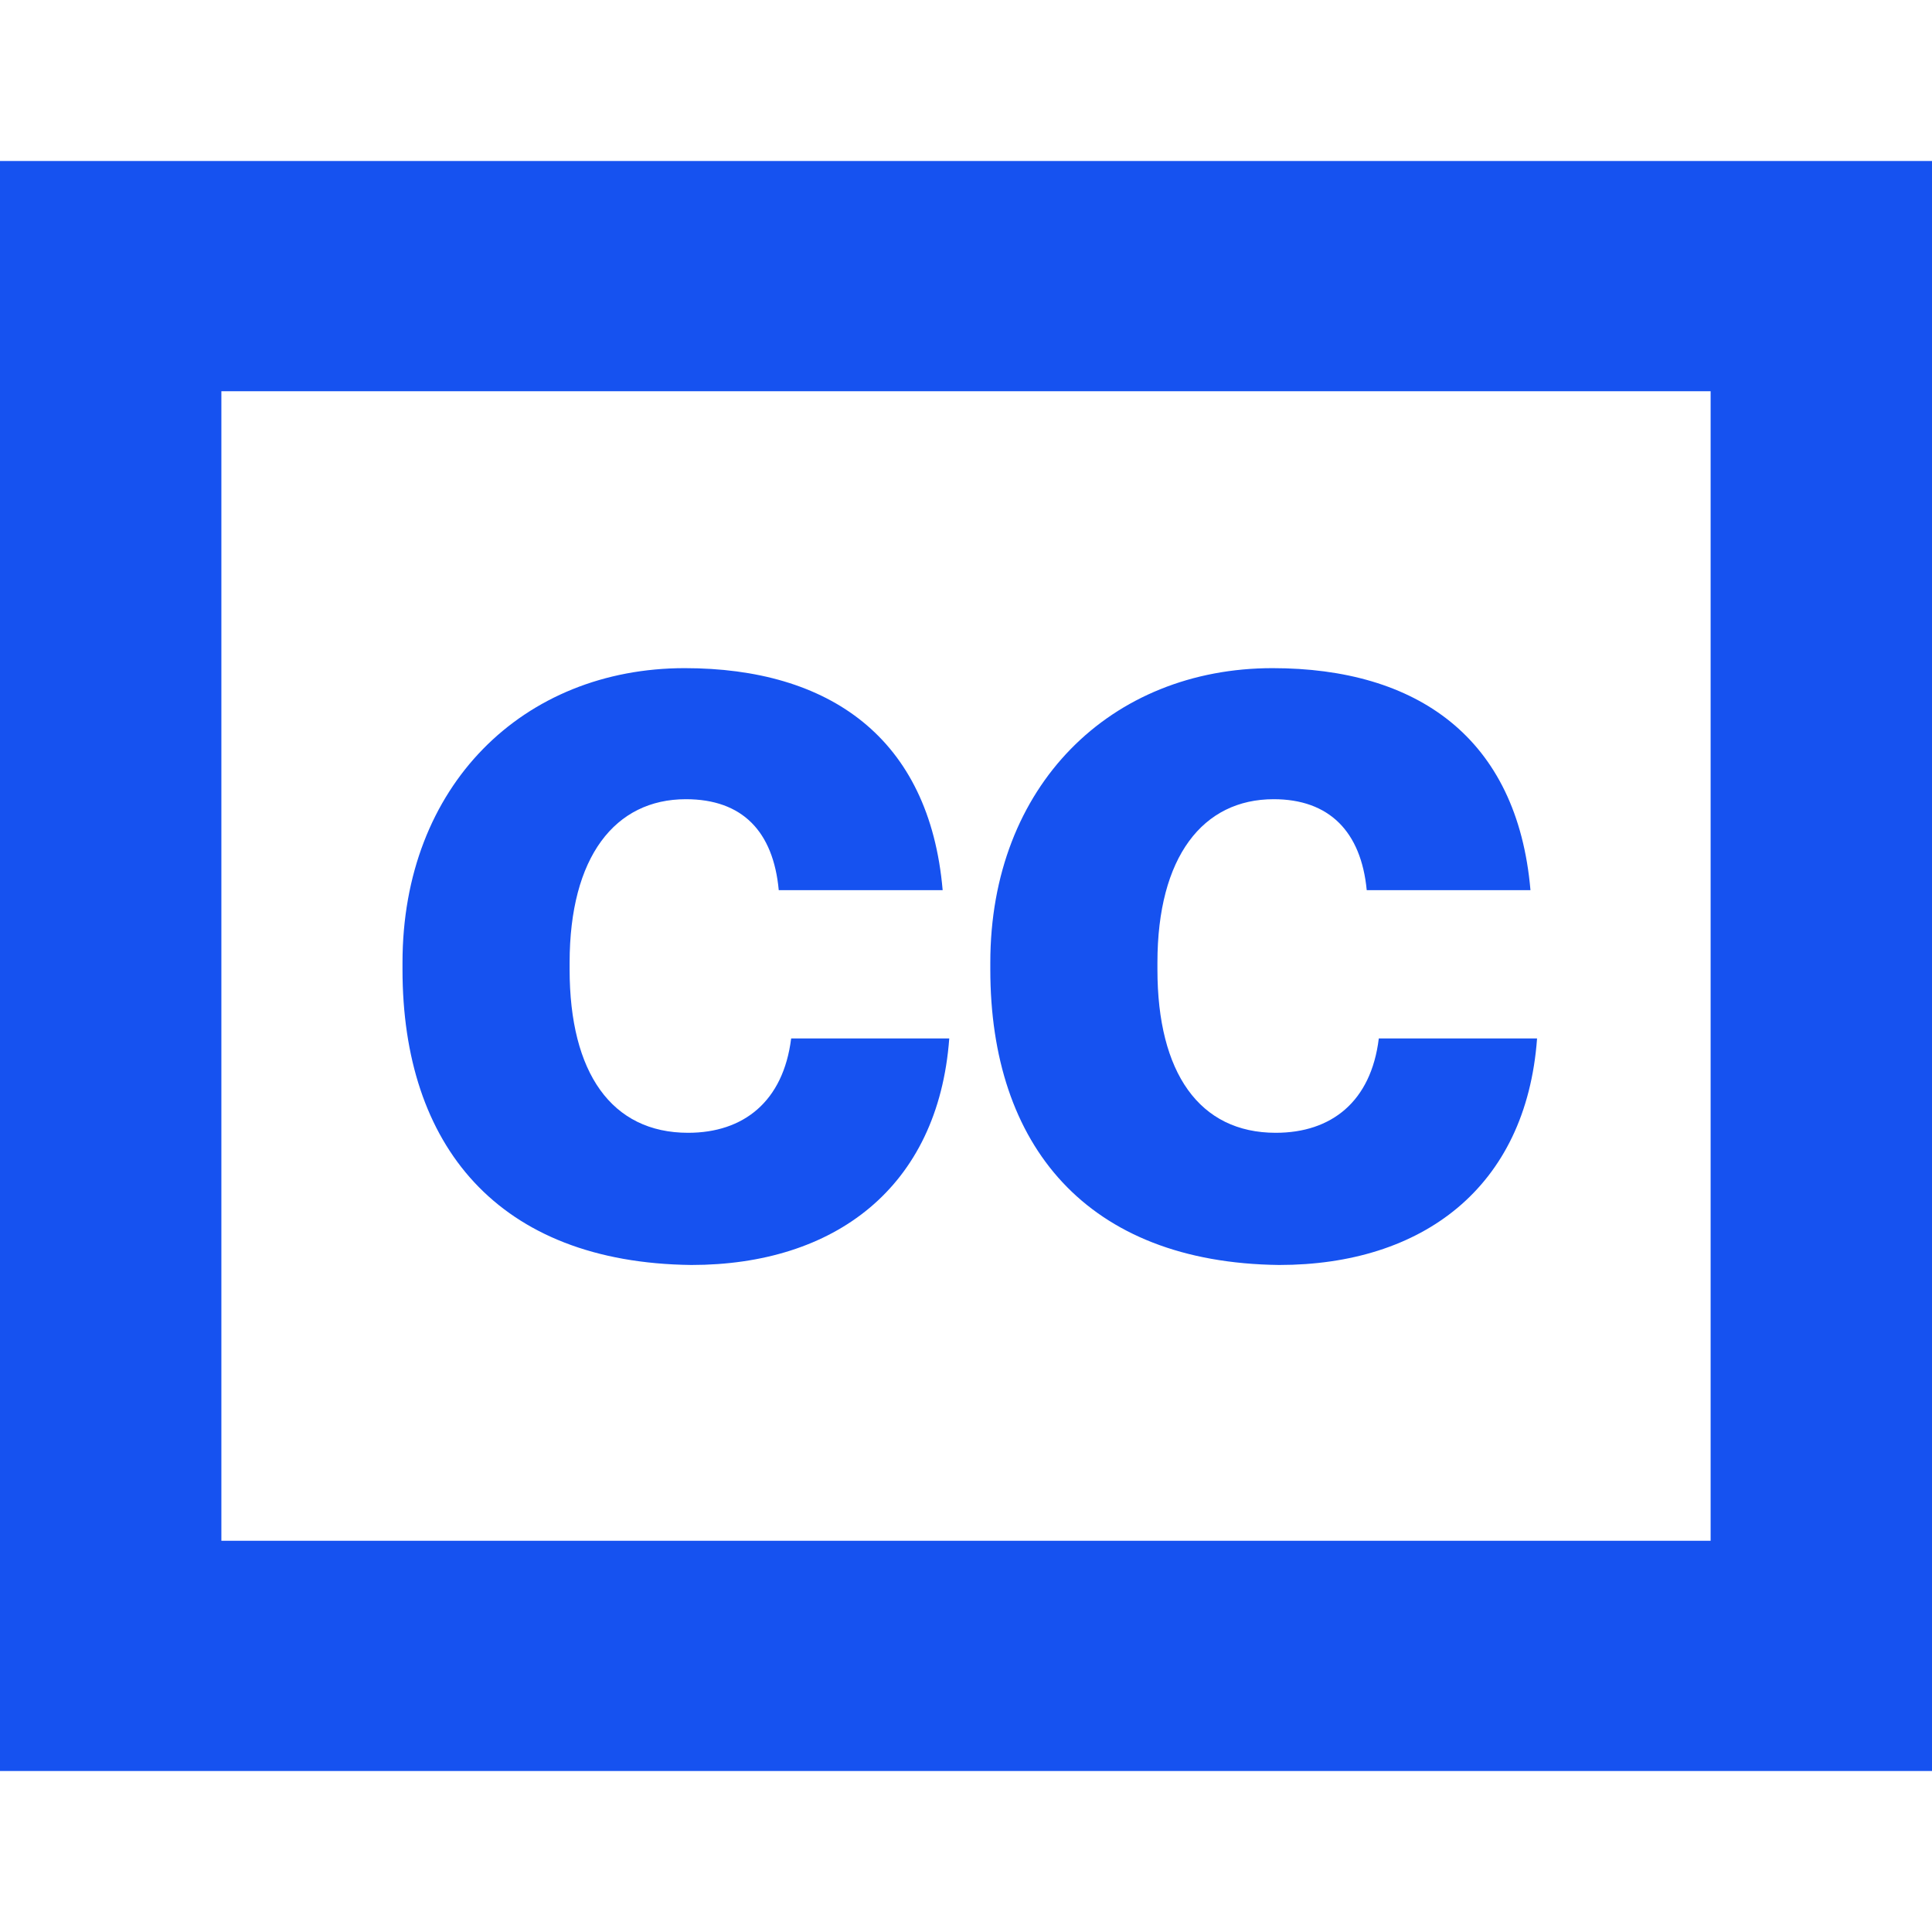
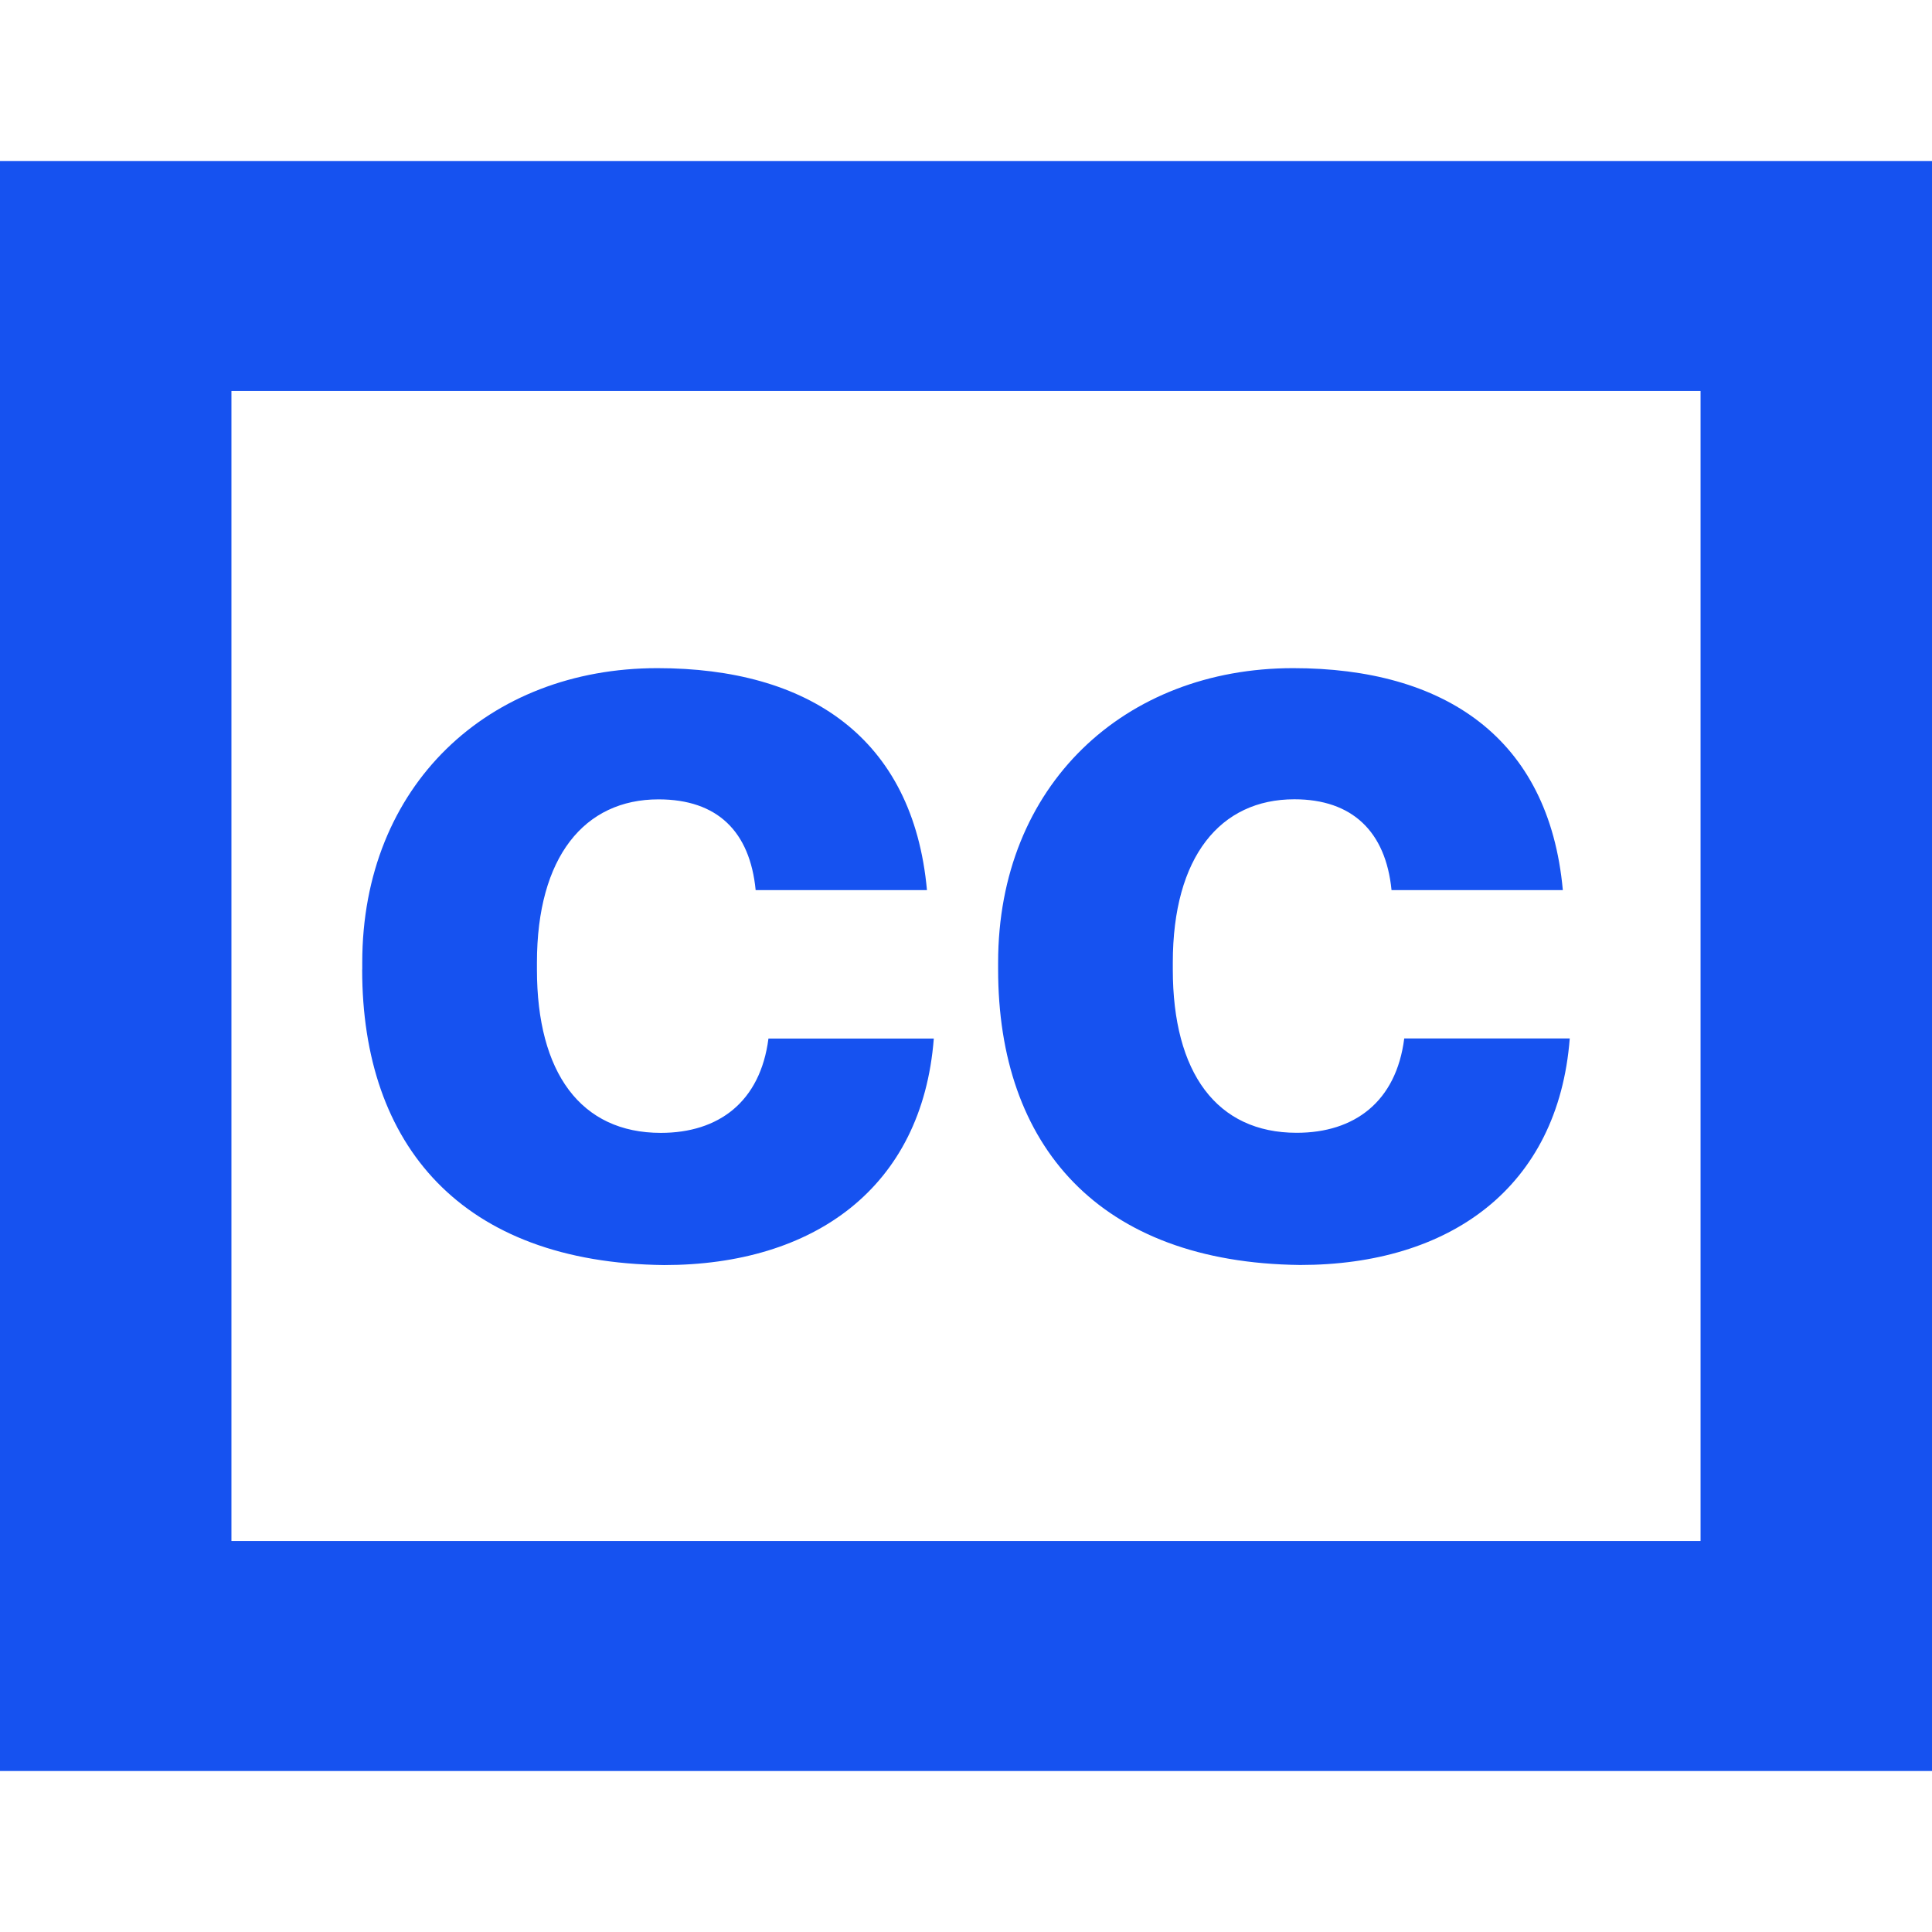
- <svg xmlns="http://www.w3.org/2000/svg" fill="none" viewBox="0 0 12 12">
-   <path fill="#1652F0" d="M2.5 6.022v-.043c0-1.1.75-1.829 1.753-1.829.894 0 1.52.429 1.602 1.379H4.837c-.034-.365-.226-.565-.577-.565-.44 0-.722.358-.722 1.015v.043c0 .642.261 1.014.736 1.014.343 0 .591-.193.64-.586h.982c-.069.929-.715 1.407-1.602 1.407C3.091 7.843 2.5 7.114 2.5 6.022zm3.651-.043v.043c0 1.092.598 1.821 1.794 1.835.887 0 1.534-.478 1.602-1.407h-.983c-.048.393-.295.586-.64.586-.474 0-.735-.372-.735-1.014v-.043c0-.657.282-1.015.722-1.015.344 0 .543.2.578.565h1.017c-.082-.95-.708-1.379-1.602-1.379-1.004 0-1.753.729-1.753 1.829z" />
-   <path fill="#1652F0" fill-rule="evenodd" d="M12 1H0v10h12V1zm-1.375 1.429V9.57h-9.25V2.43h9.25z" clip-rule="evenodd" />
+ <svg xmlns="http://www.w3.org/2000/svg" fill="none" viewBox="0 0 24 24">
+   <path fill="#1652F0" d="M4.5 12.043v-.086c0-2.2 1.567-3.657 3.666-3.657 1.868 0 3.176.857 3.349 2.757H9.387C9.316 10.33 8.913 9.93 8.18 9.93c-.92 0-1.51.714-1.51 2.028v.086c0 1.286.547 2.029 1.539 2.029.719 0 1.236-.386 1.337-1.172H11.6c-.144 1.857-1.495 2.814-3.35 2.814-2.515-.028-3.751-1.485-3.751-3.67zm7.899-.086v.086c0 2.186 1.25 3.643 3.752 3.671 1.854 0 3.205-.957 3.349-2.814h-2.056c-.1.786-.618 1.172-1.336 1.172-.992 0-1.539-.743-1.539-2.029v-.086c0-1.314.59-2.028 1.51-2.028.718 0 1.135.4 1.207 1.128h2.128c-.173-1.9-1.48-2.757-3.35-2.757-2.098 0-3.665 1.457-3.665 3.657z" />
+   <path fill="#1652F0" fill-rule="evenodd" d="M24 2H0v20h24V2zm-2.875 2.857v14.286H2.875V4.857h18.25z" clip-rule="evenodd" />
</svg>
